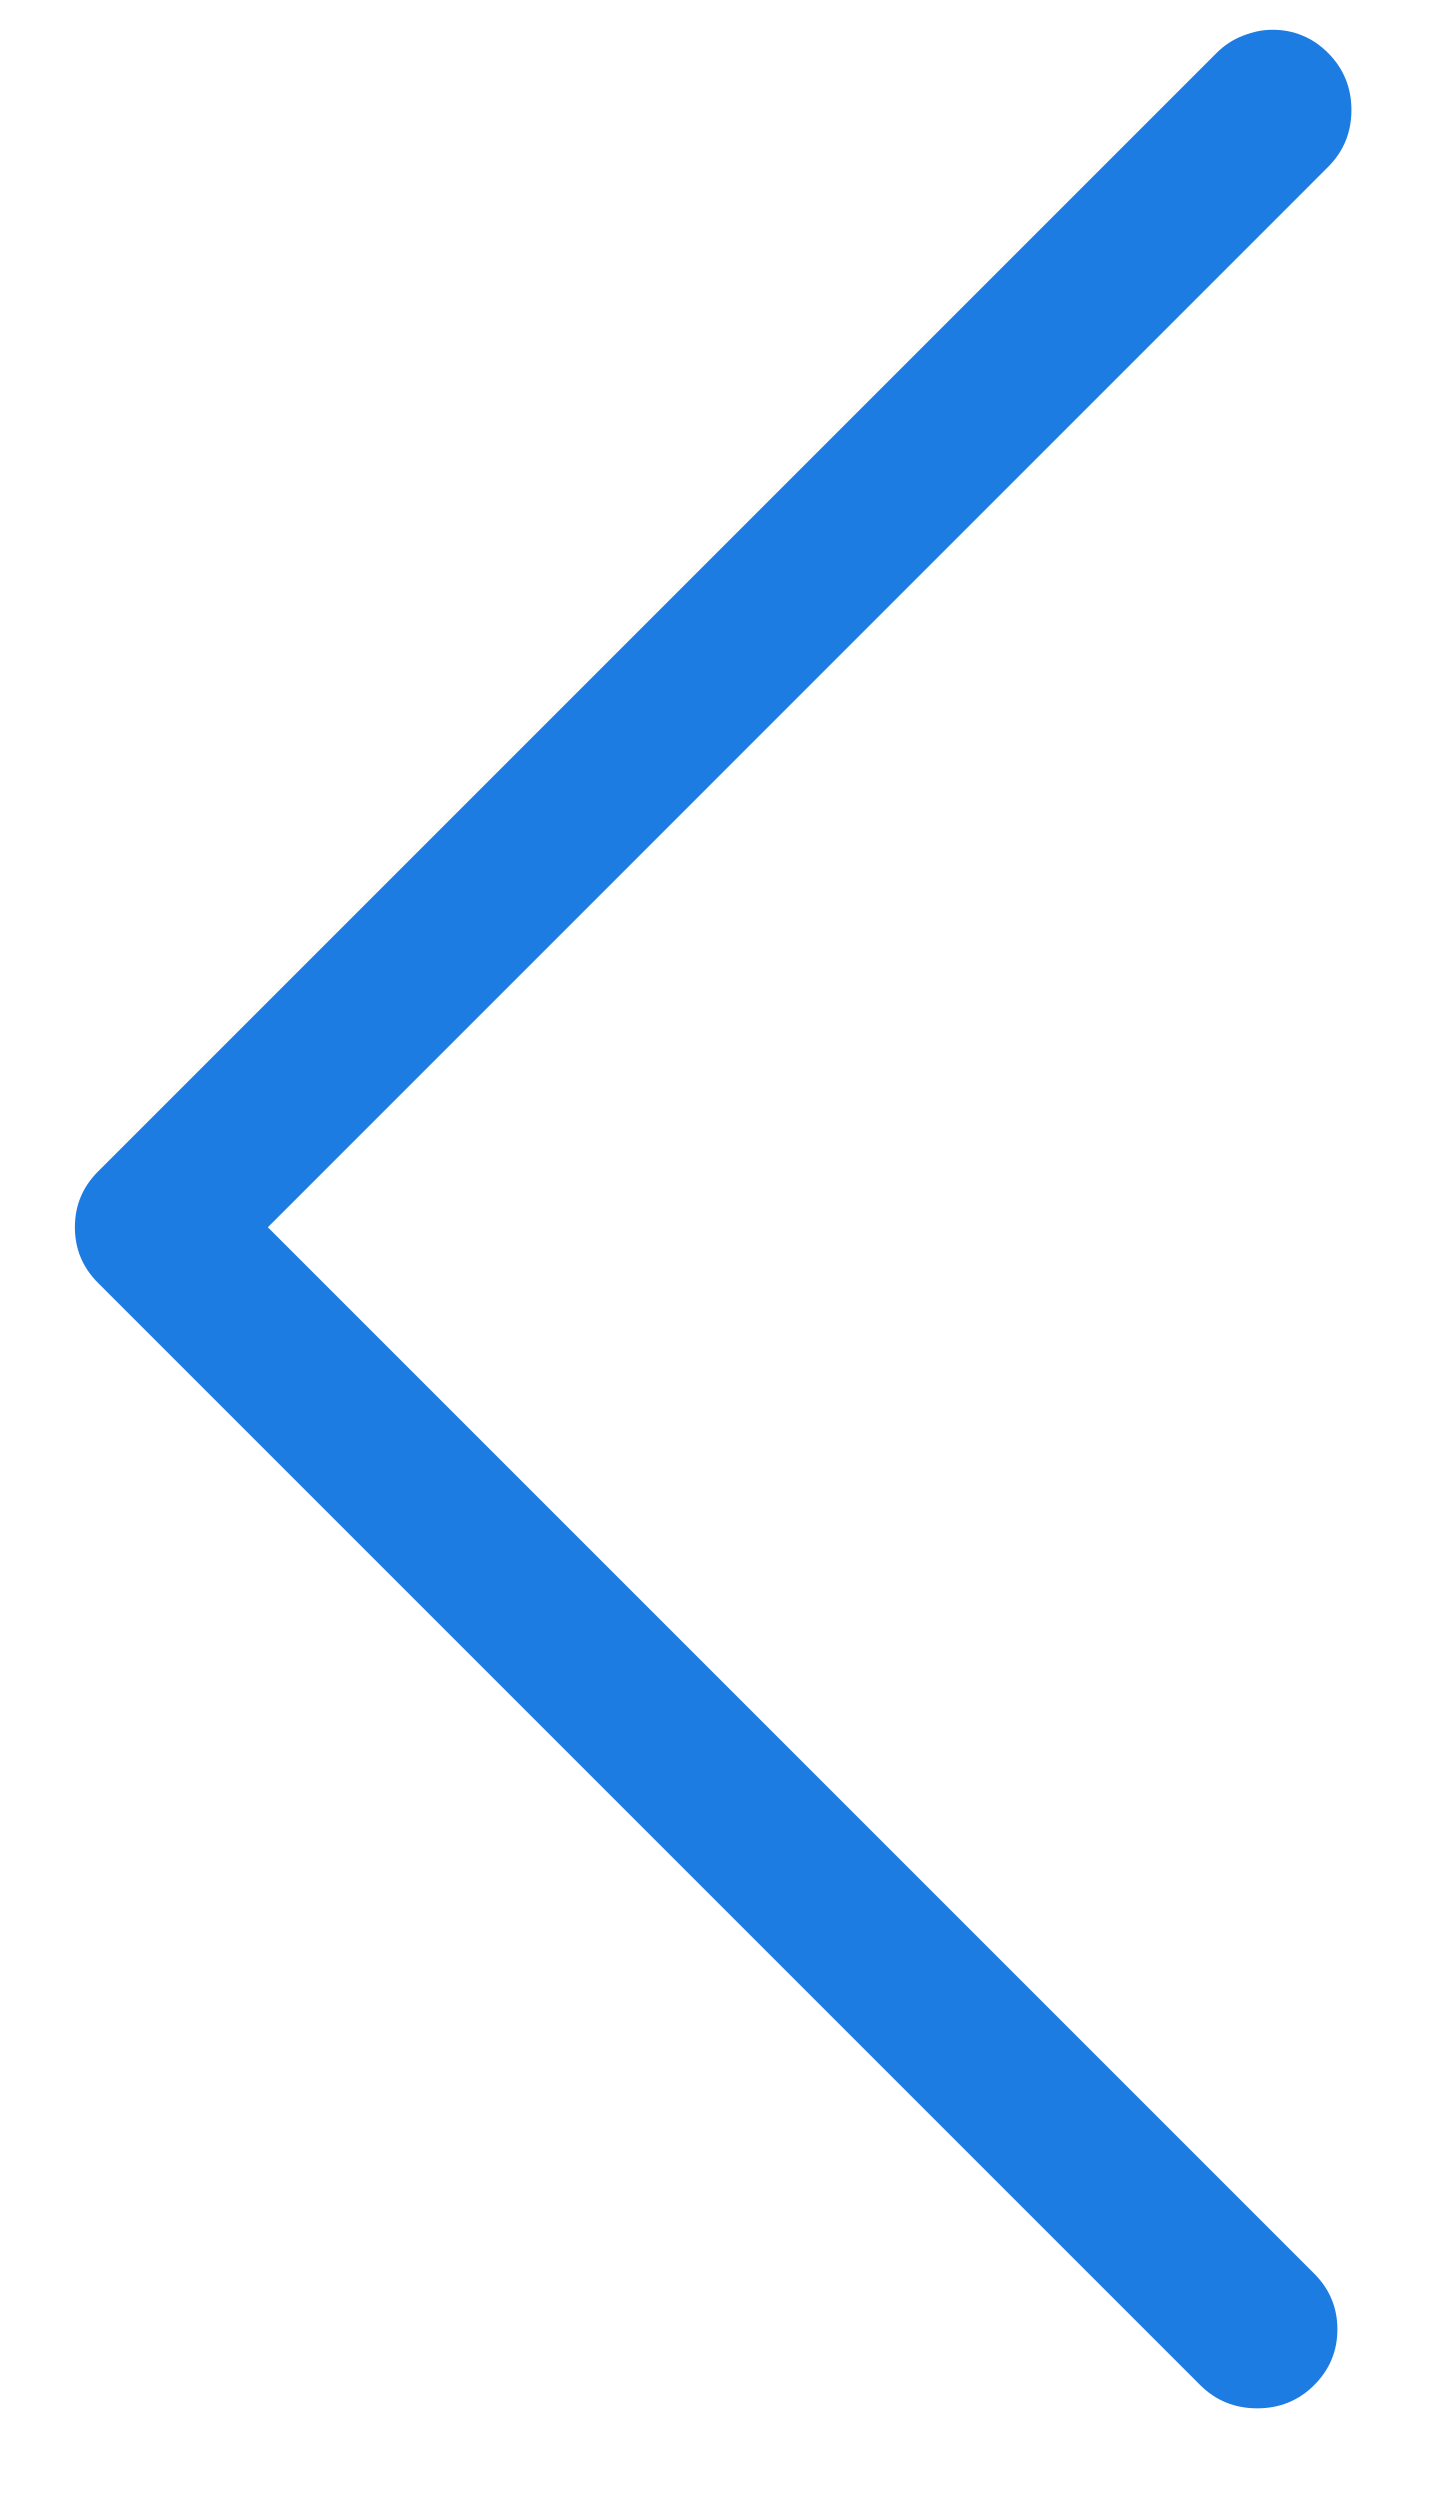
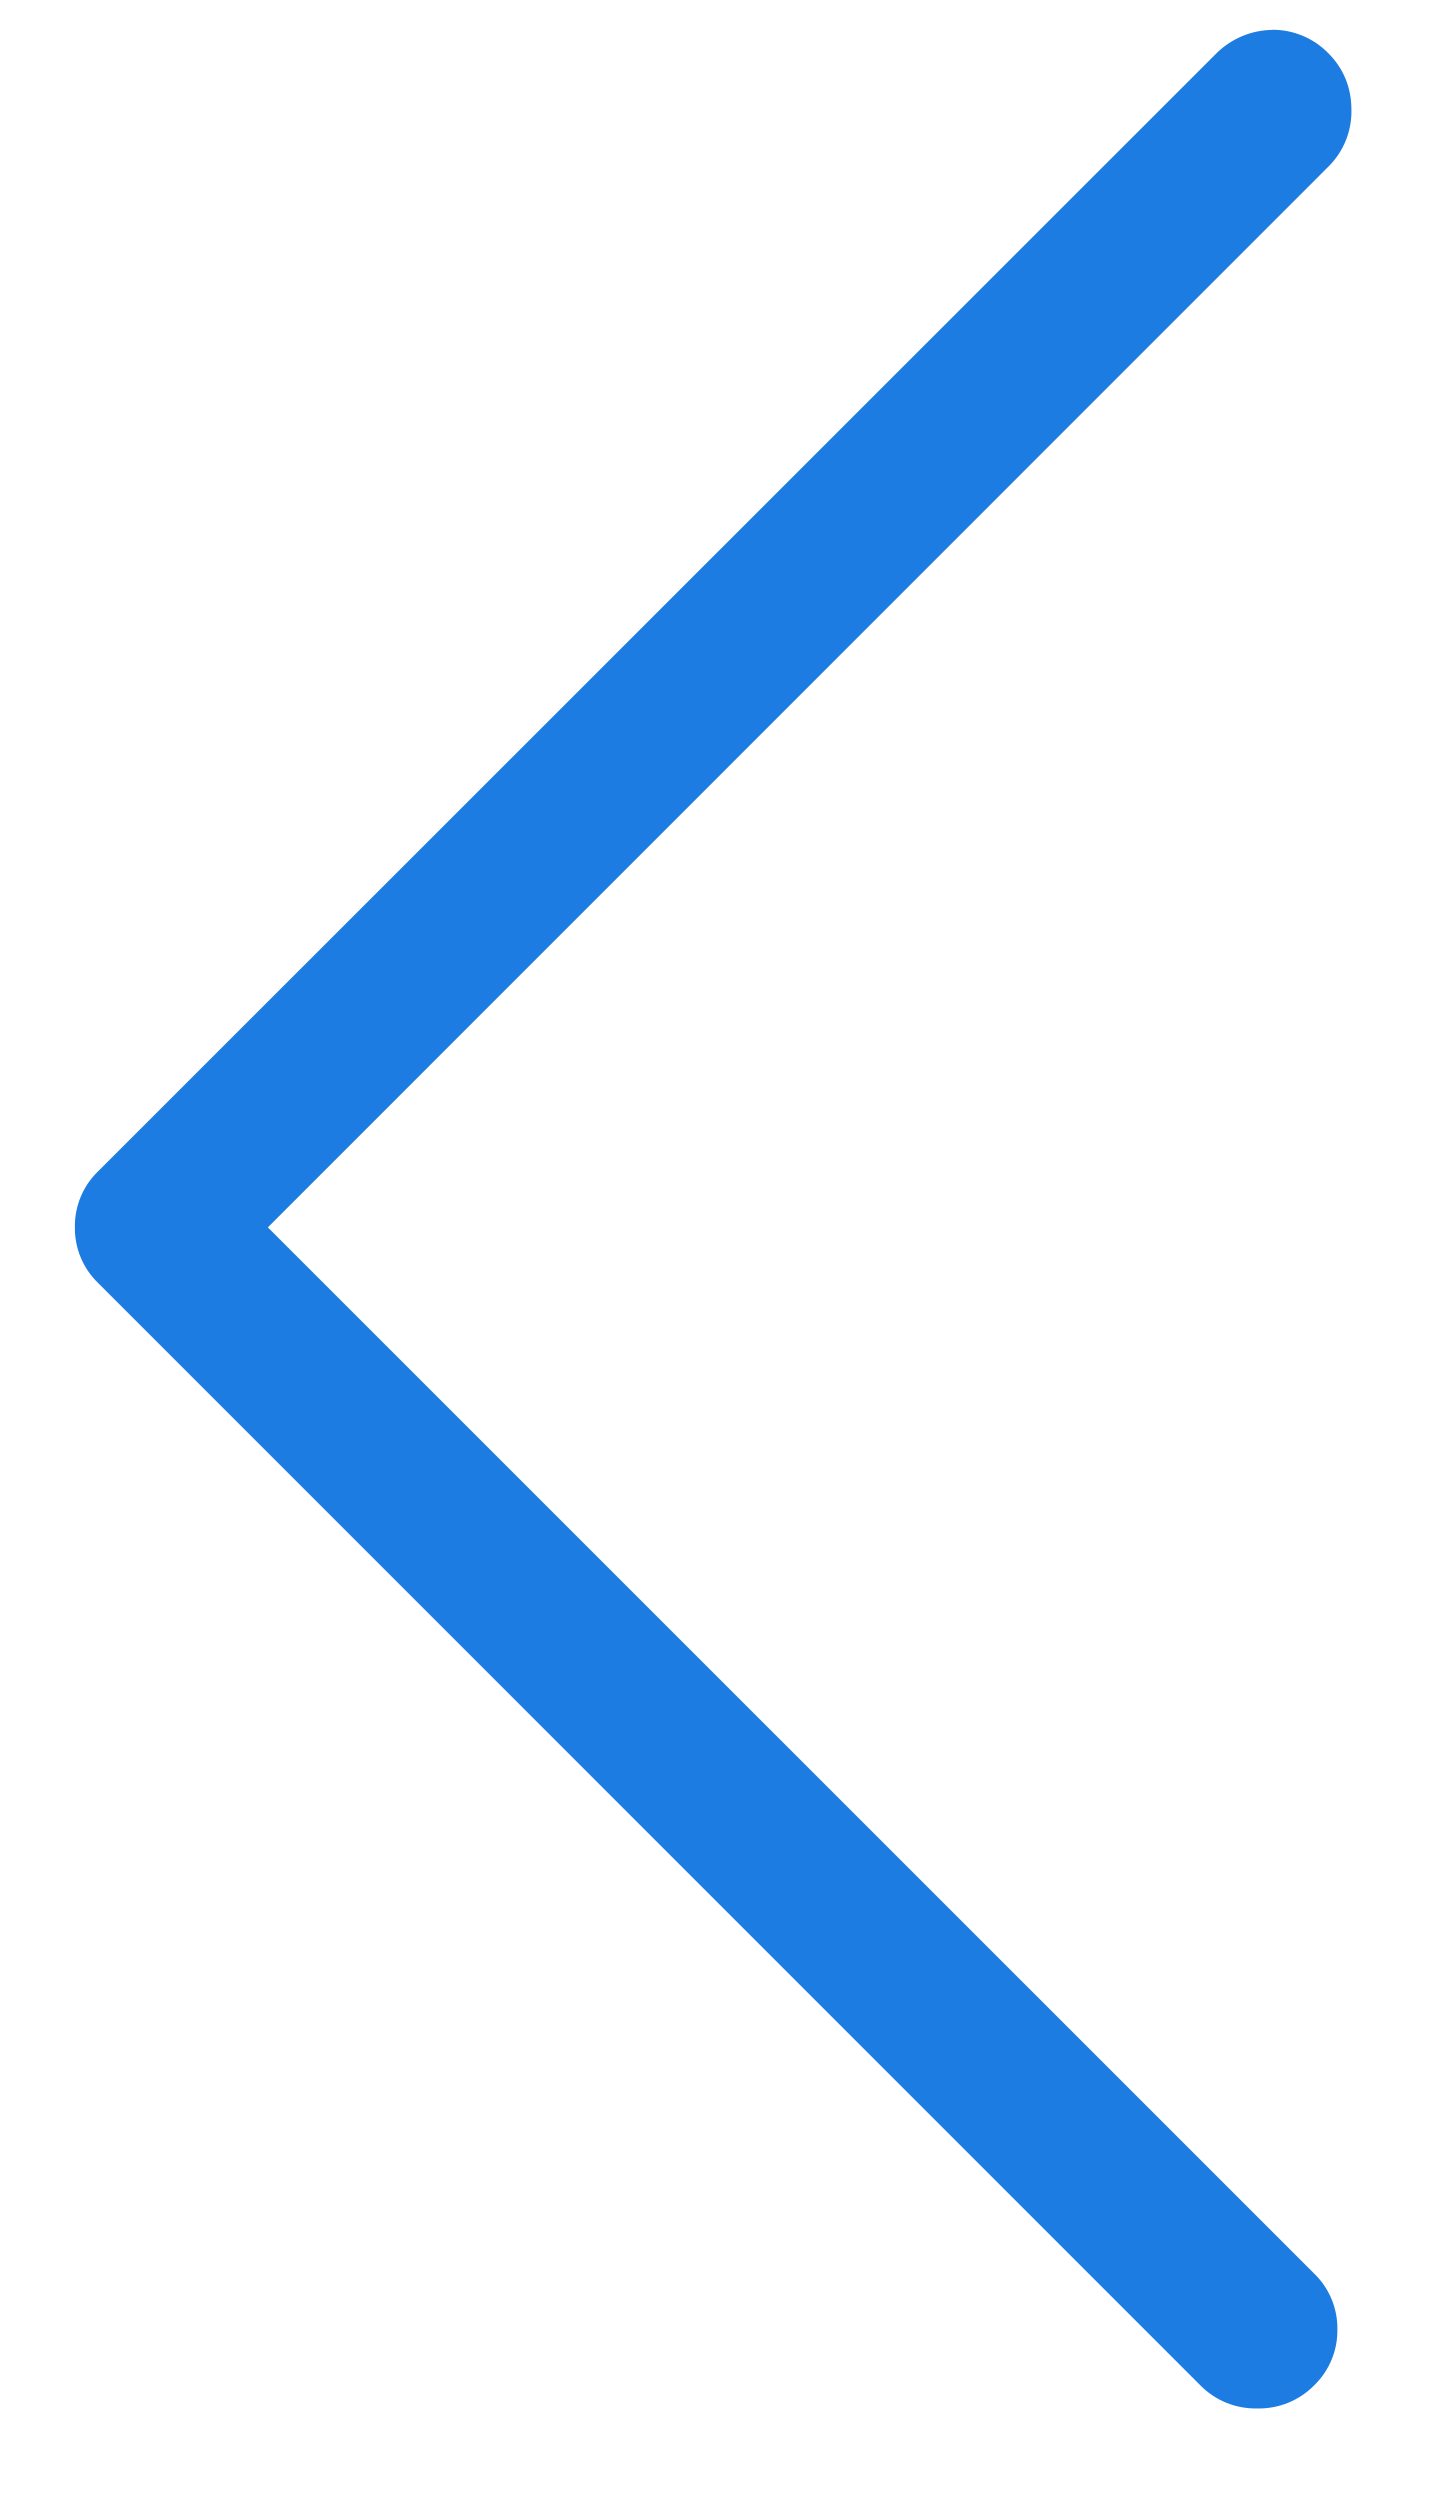
- <svg xmlns="http://www.w3.org/2000/svg" width="12px" height="21px" viewBox="0 0 12 21" version="1.1">
-   <defs />
-   <g id="app" stroke="none" stroke-width="1" fill="none" fill-rule="evenodd">
-     <g id="/schema" transform="translate(-110, -16)" fill="#1D7CE2">
-       <g id="Sidepanel" transform="translate(95, 11)">
-         <g id="Back-button">
-           <path d="M25.688,5.25 C25.779,5.25 25.863,5.266 25.941,5.299 C26.02,5.331 26.091,5.38 26.156,5.445 C26.286,5.576 26.352,5.735 26.352,5.924 C26.352,6.113 26.286,6.272 26.156,6.402 L17.25,15.309 L26.039,24.098 C26.169,24.228 26.234,24.384 26.234,24.566 C26.234,24.749 26.169,24.905 26.039,25.035 C25.909,25.165 25.749,25.23 25.561,25.23 C25.372,25.23 25.212,25.165 25.082,25.035 L15.824,15.777 C15.694,15.647 15.629,15.491 15.629,15.309 C15.629,15.126 15.694,14.97 15.824,14.84 L25.219,5.445 C25.284,5.38 25.359,5.331 25.443,5.299 C25.528,5.266 25.609,5.25 25.688,5.25 Z" id="Arrow-left---simple-line-icons" />
-         </g>
-       </g>
-     </g>
-   </g>
+ <svg xmlns="http://www.w3.org/2000/svg" width="12" height="21" viewBox="0 0 12 21">
+   <path d="M10.688.25a.654.654 0 0 1 .468.195c.13.13.196.29.196.479a.65.65 0 0 1-.196.478L2.25 10.31l8.79 8.789a.64.64 0 0 1 .194.468.64.64 0 0 1-.195.47.65.65 0 0 1-.478.194.65.65 0 0 1-.479-.195L.824 10.777a.64.64 0 0 1-.195-.468.64.64 0 0 1 .195-.47L10.22.446a.68.68 0 0 1 .469-.195z" fill="#1D7CE2" fill-rule="evenodd" />
</svg>
